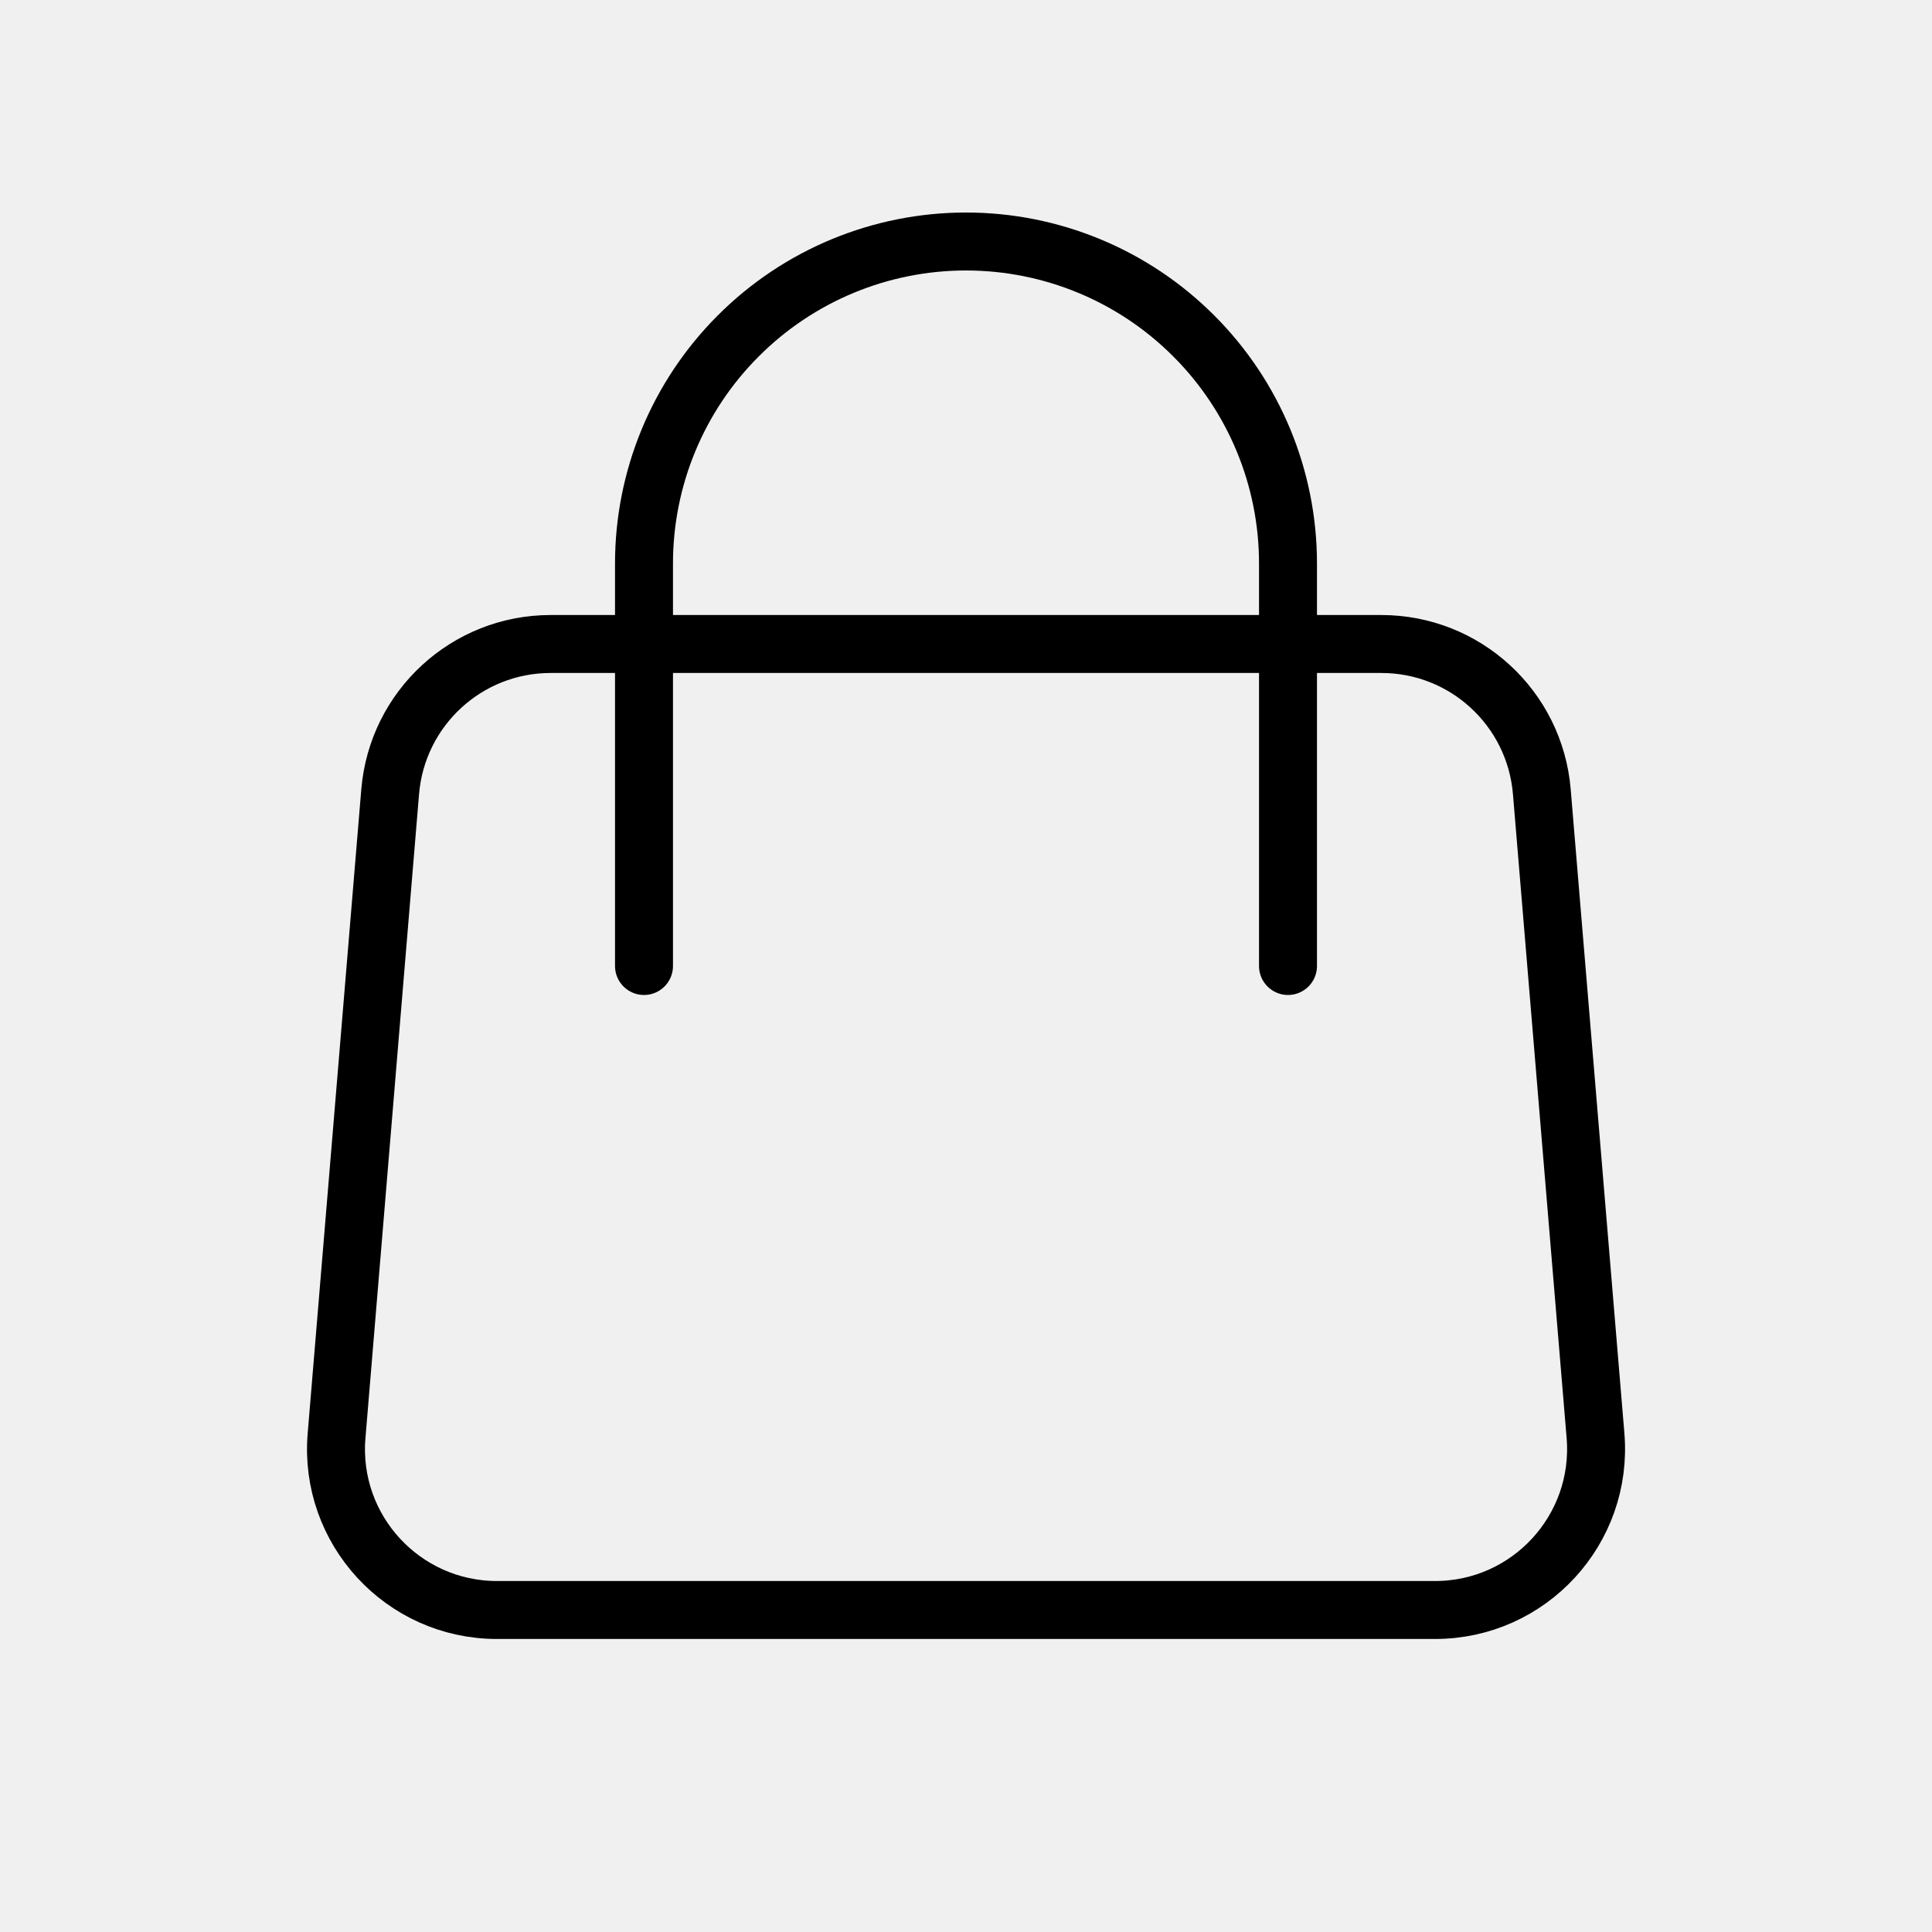
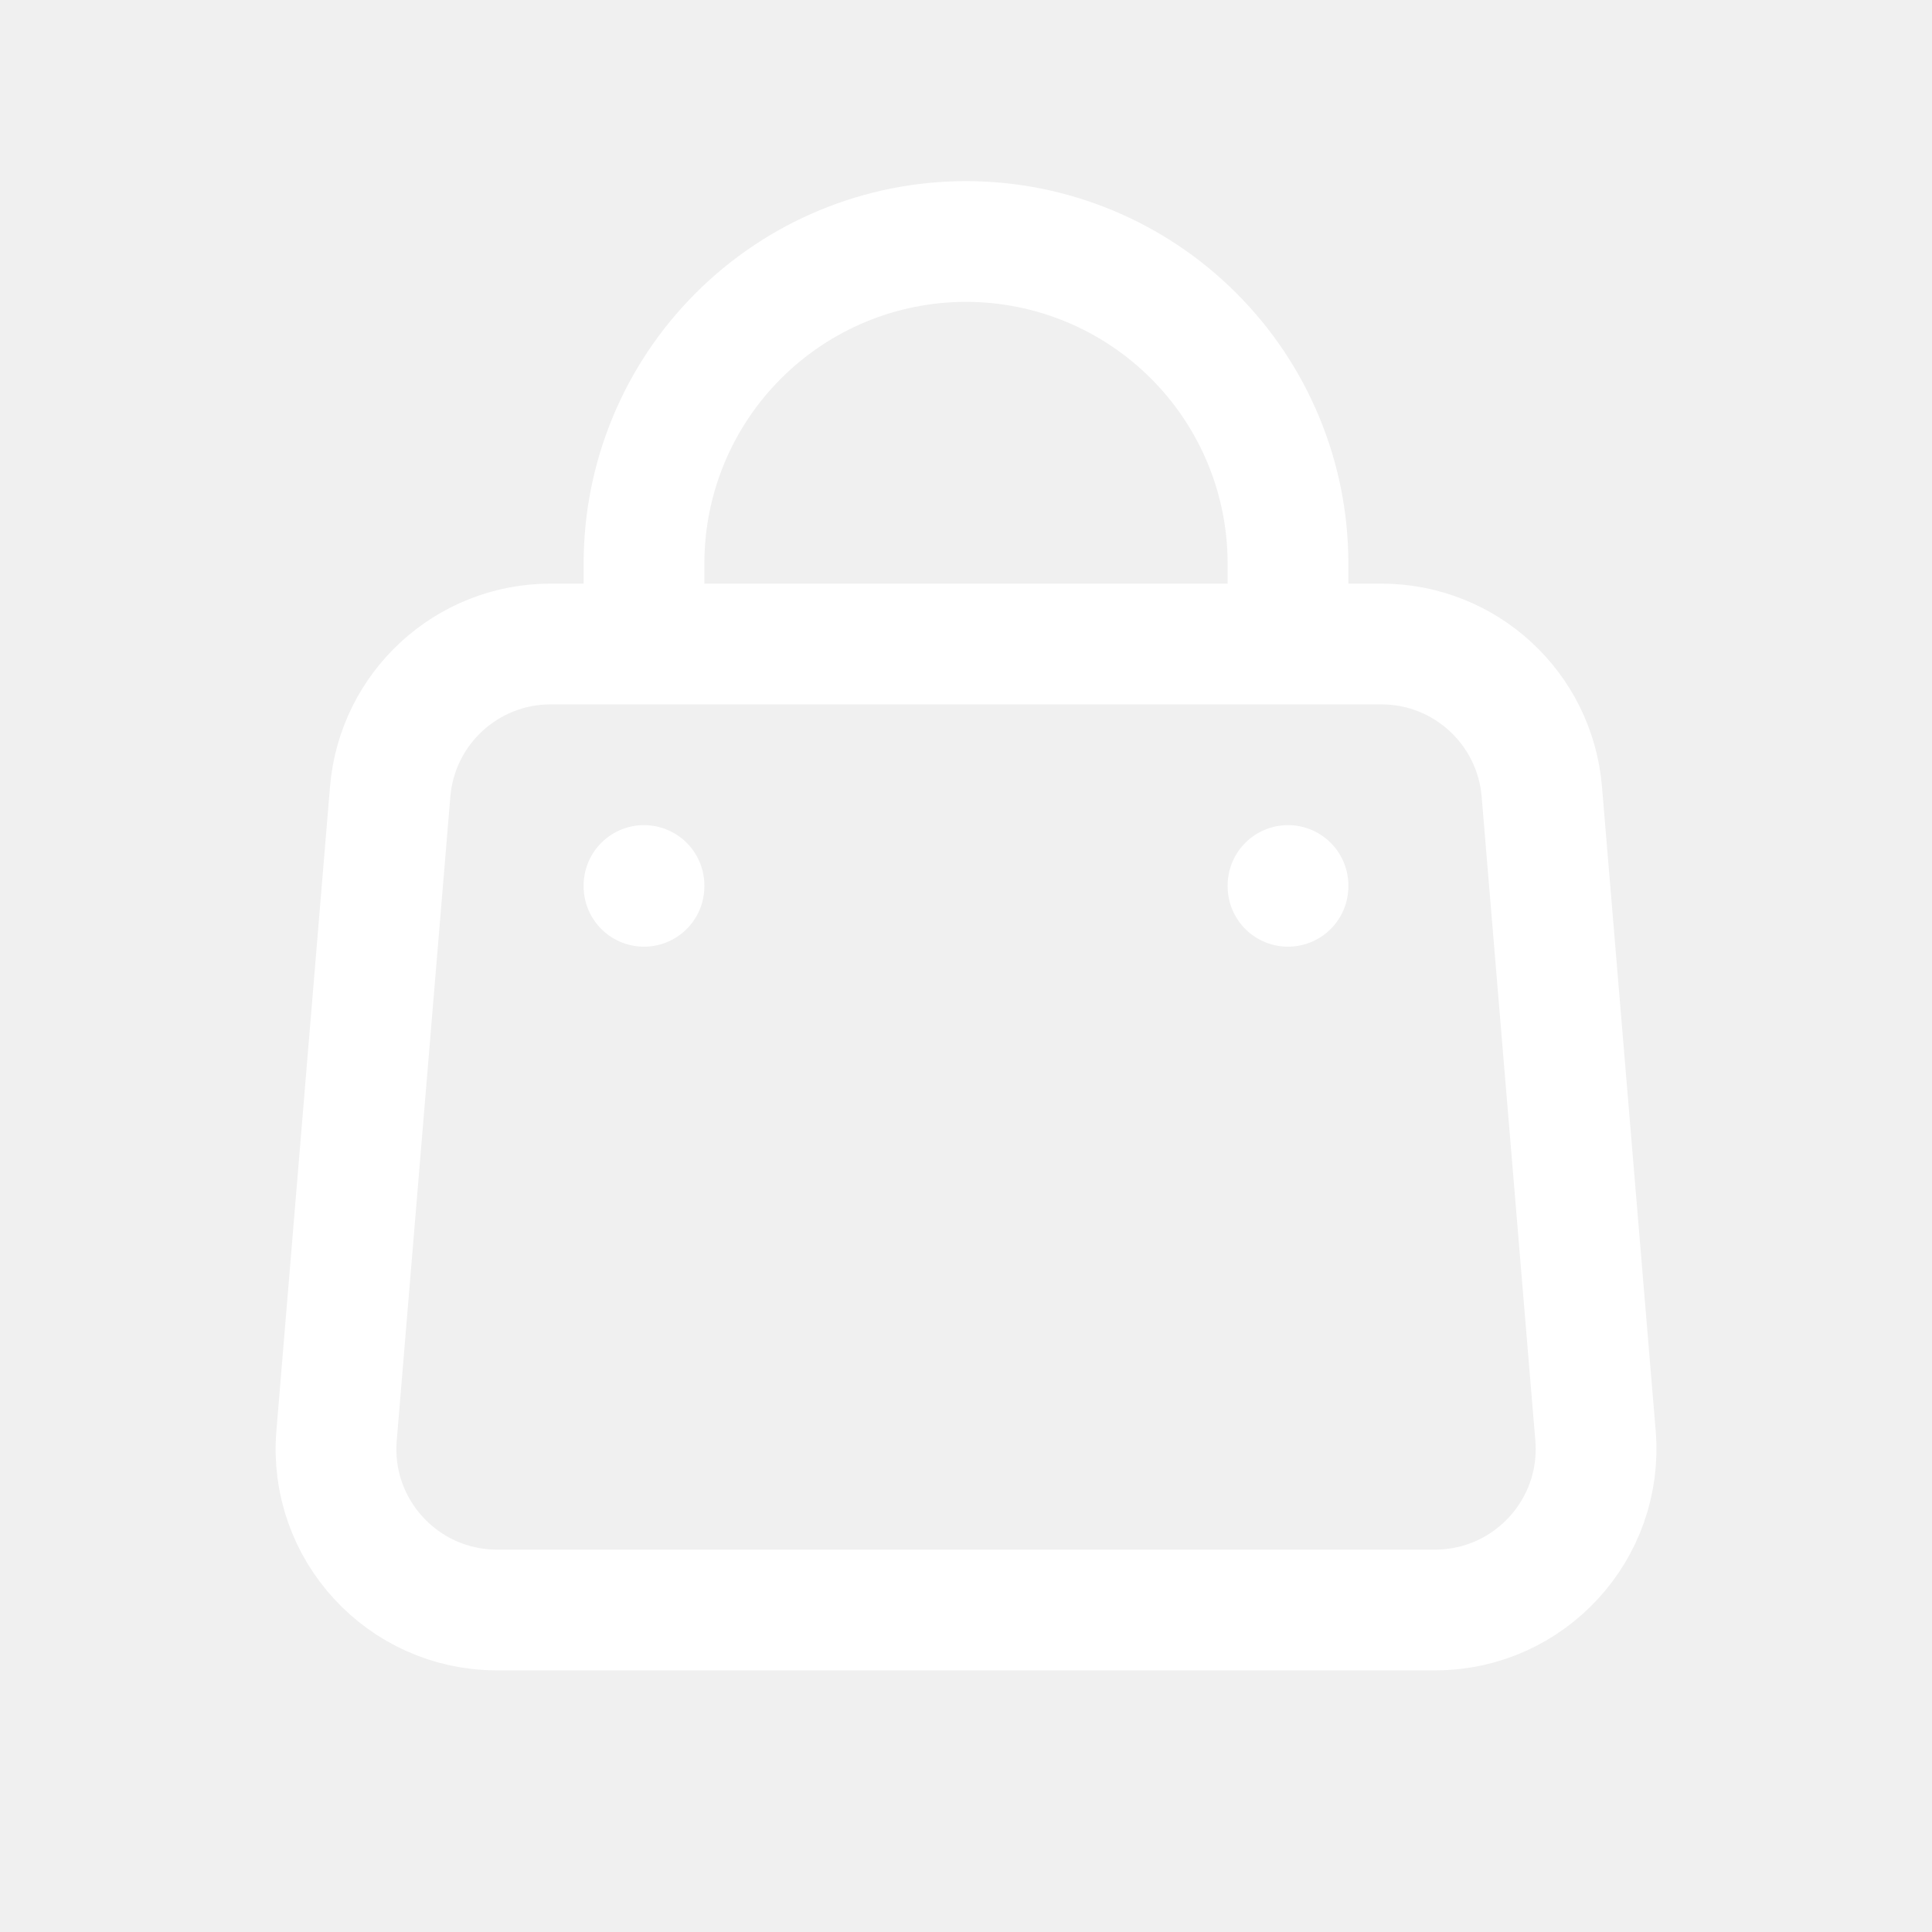
- <svg xmlns="http://www.w3.org/2000/svg" width="256px" height="256px" viewBox="0 0 24 24" fill="none">
+ <svg xmlns="http://www.w3.org/2000/svg" width="256px" height="256px" viewBox="0 0 24 24" fill="none" stroke="#ffffff">
  <g id="SVGRepo_bgCarrier" stroke-width="0" />
  <g id="SVGRepo_tracerCarrier" stroke-linecap="round" stroke-linejoin="round" />
  <g id="SVGRepo_iconCarrier">
-     <path d="M16 8H17.16C18.2 8 19.066 8.797 19.153 9.834L19.82 17.834C19.917 19 18.997 20 17.826 20H6.174C5.004 20 4.083 19 4.181 17.834L4.847 9.834C4.934 8.797 5.8 8 6.84 8H8M16 8H8M16 8L16 7C16 5.939 15.579 4.922 14.828 4.172C14.078 3.421 13.061 3 12 3C10.939 3 9.922 3.421 9.172 4.172C8.421 4.922 8 5.939 8 7L8 8M16 8L16 12M8 8L8 12" stroke="#000000" stroke-width="0.72" stroke-linecap="round" stroke-linejoin="round" />
+     <path d="M8 11.01V11M16 11.01V11M8 8V7C8 5.939 8.421 4.922 9.172 4.172C9.922 3.421 10.939 3 12 3C13.061 3 14.078 3.421 14.828 4.172C15.579 4.922 16 5.939 16 7V8M8 8H6.84C5.8 8 4.934 8.797 4.847 9.834L4.181 17.834C4.083 19 5.004 20 6.174 20H17.826C18.997 20 19.917 19 19.82 17.834L19.153 9.834C19.066 8.797 18.2 8 17.16 8H16M8 8H16" stroke="#ffffff" stroke-width="1.5" stroke-linecap="round" stroke-linejoin="round" />
  </g>
</svg>
